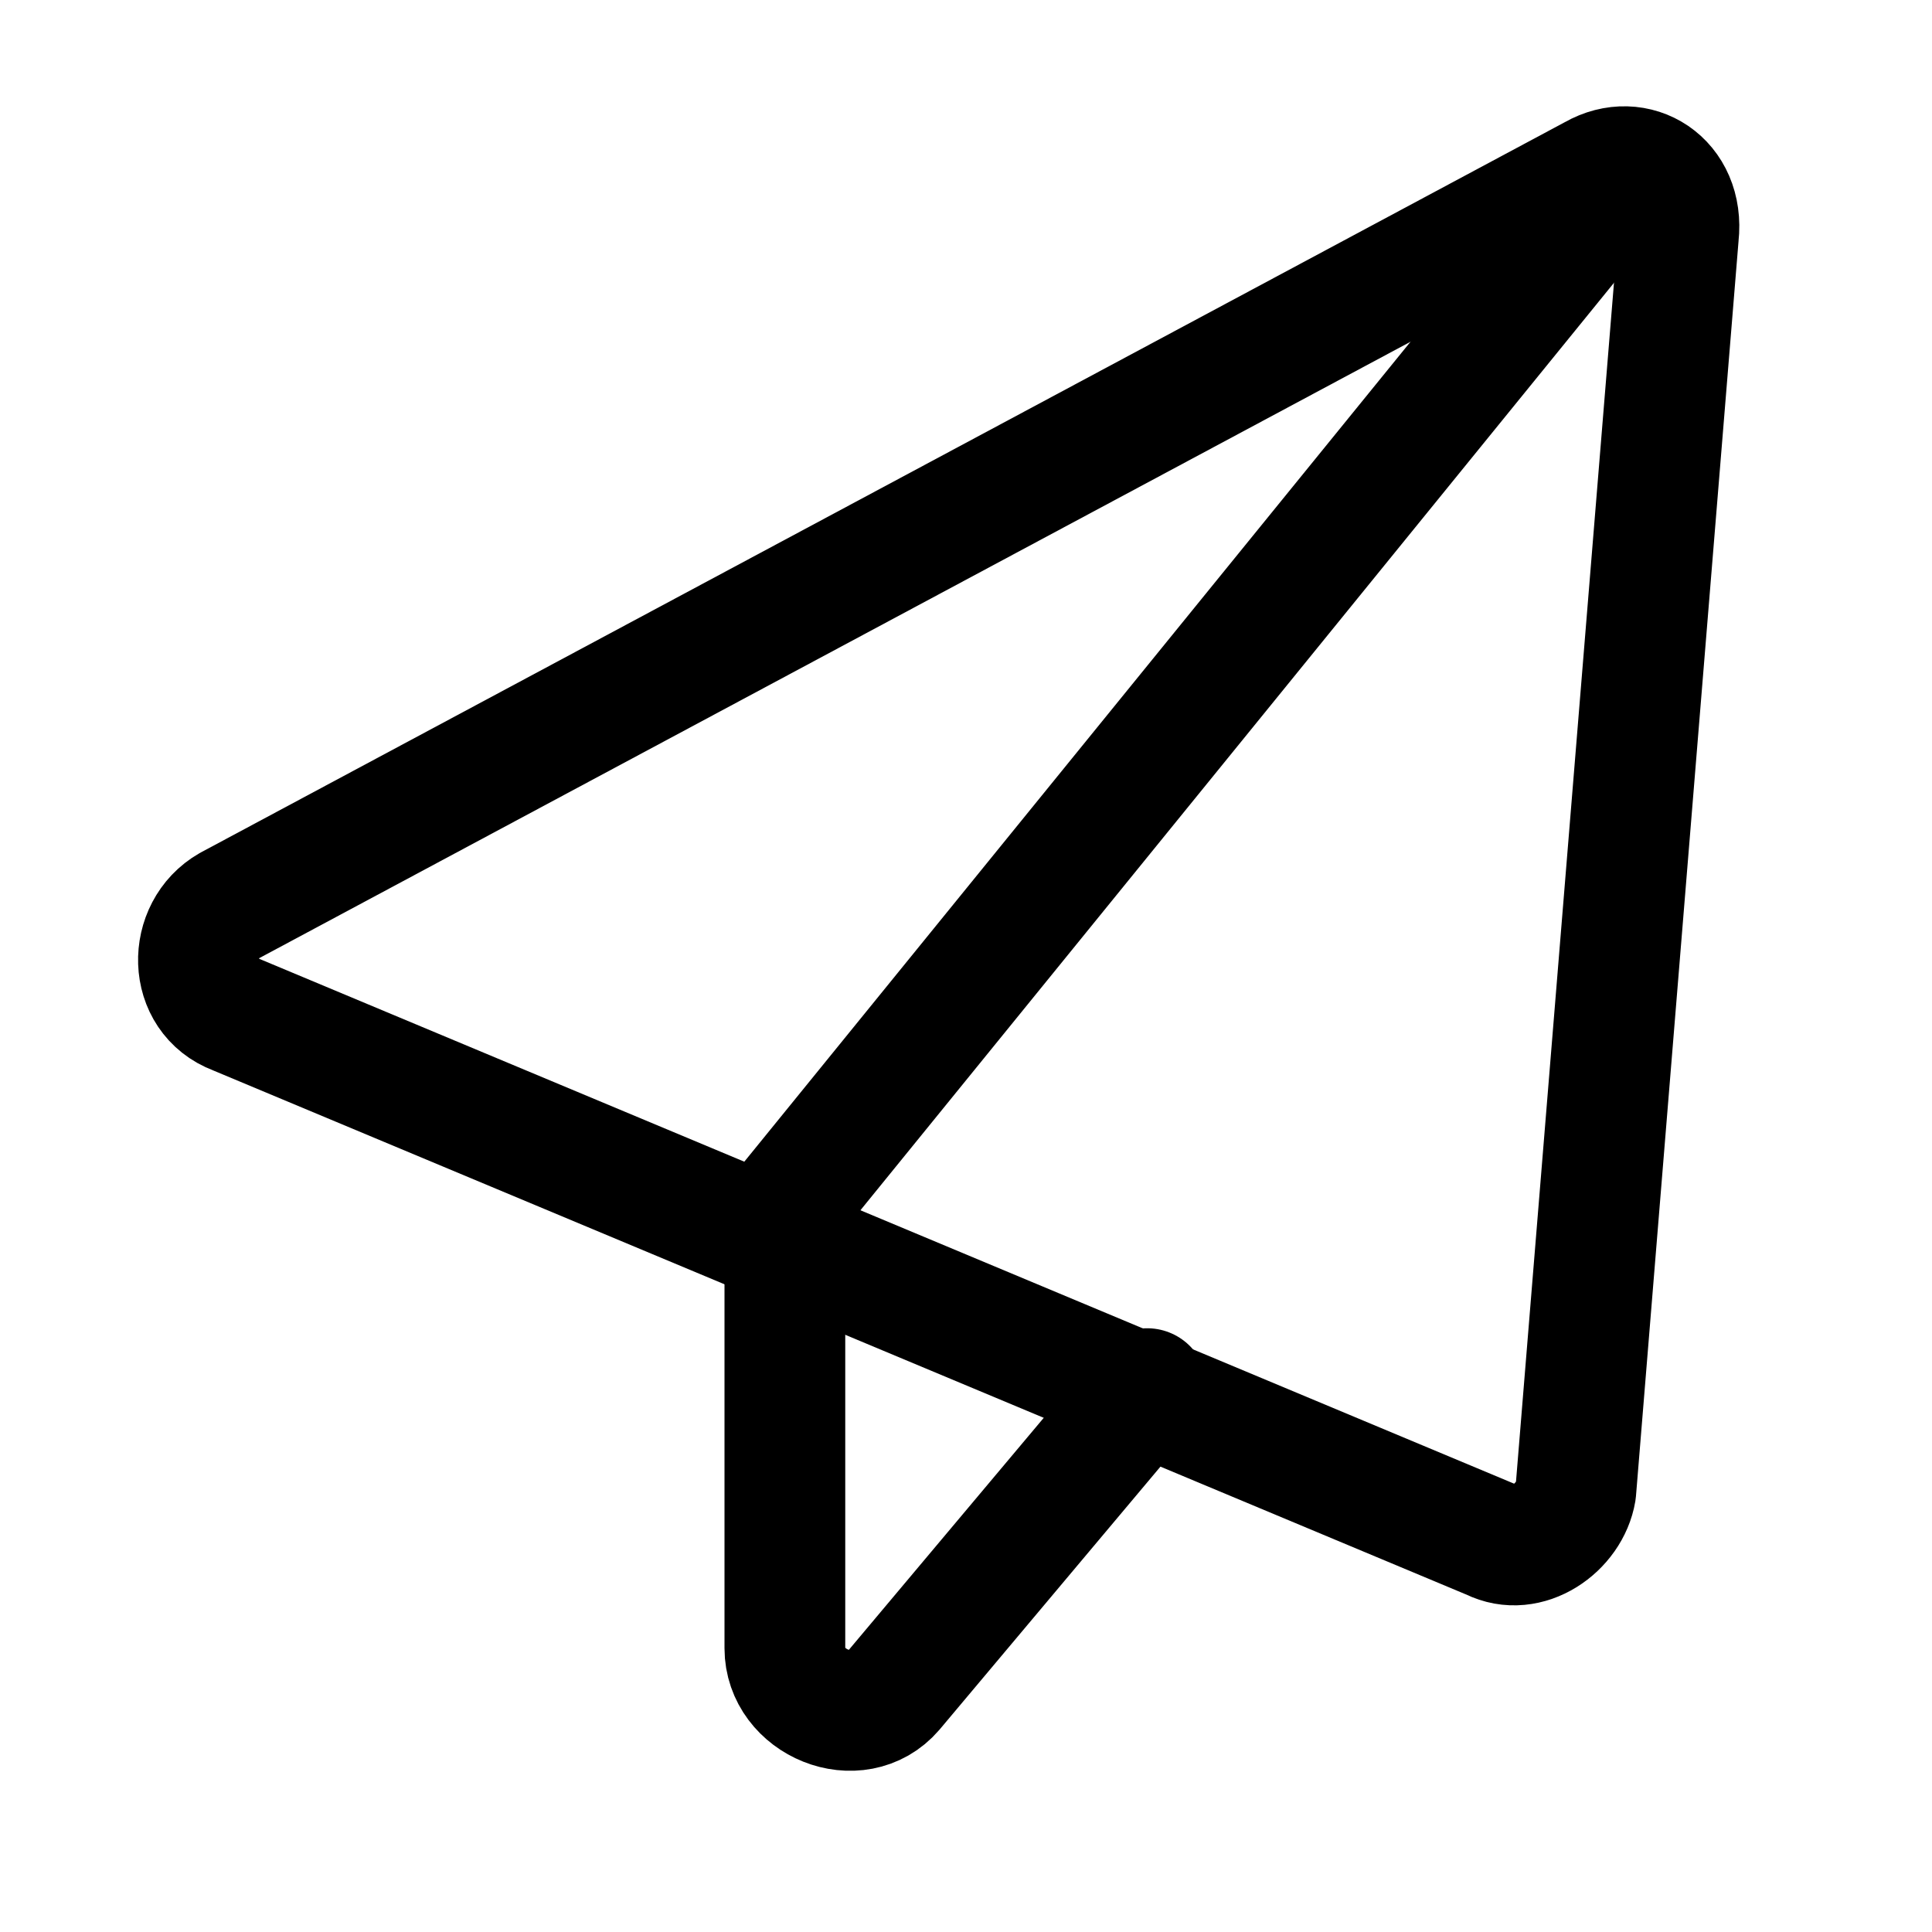
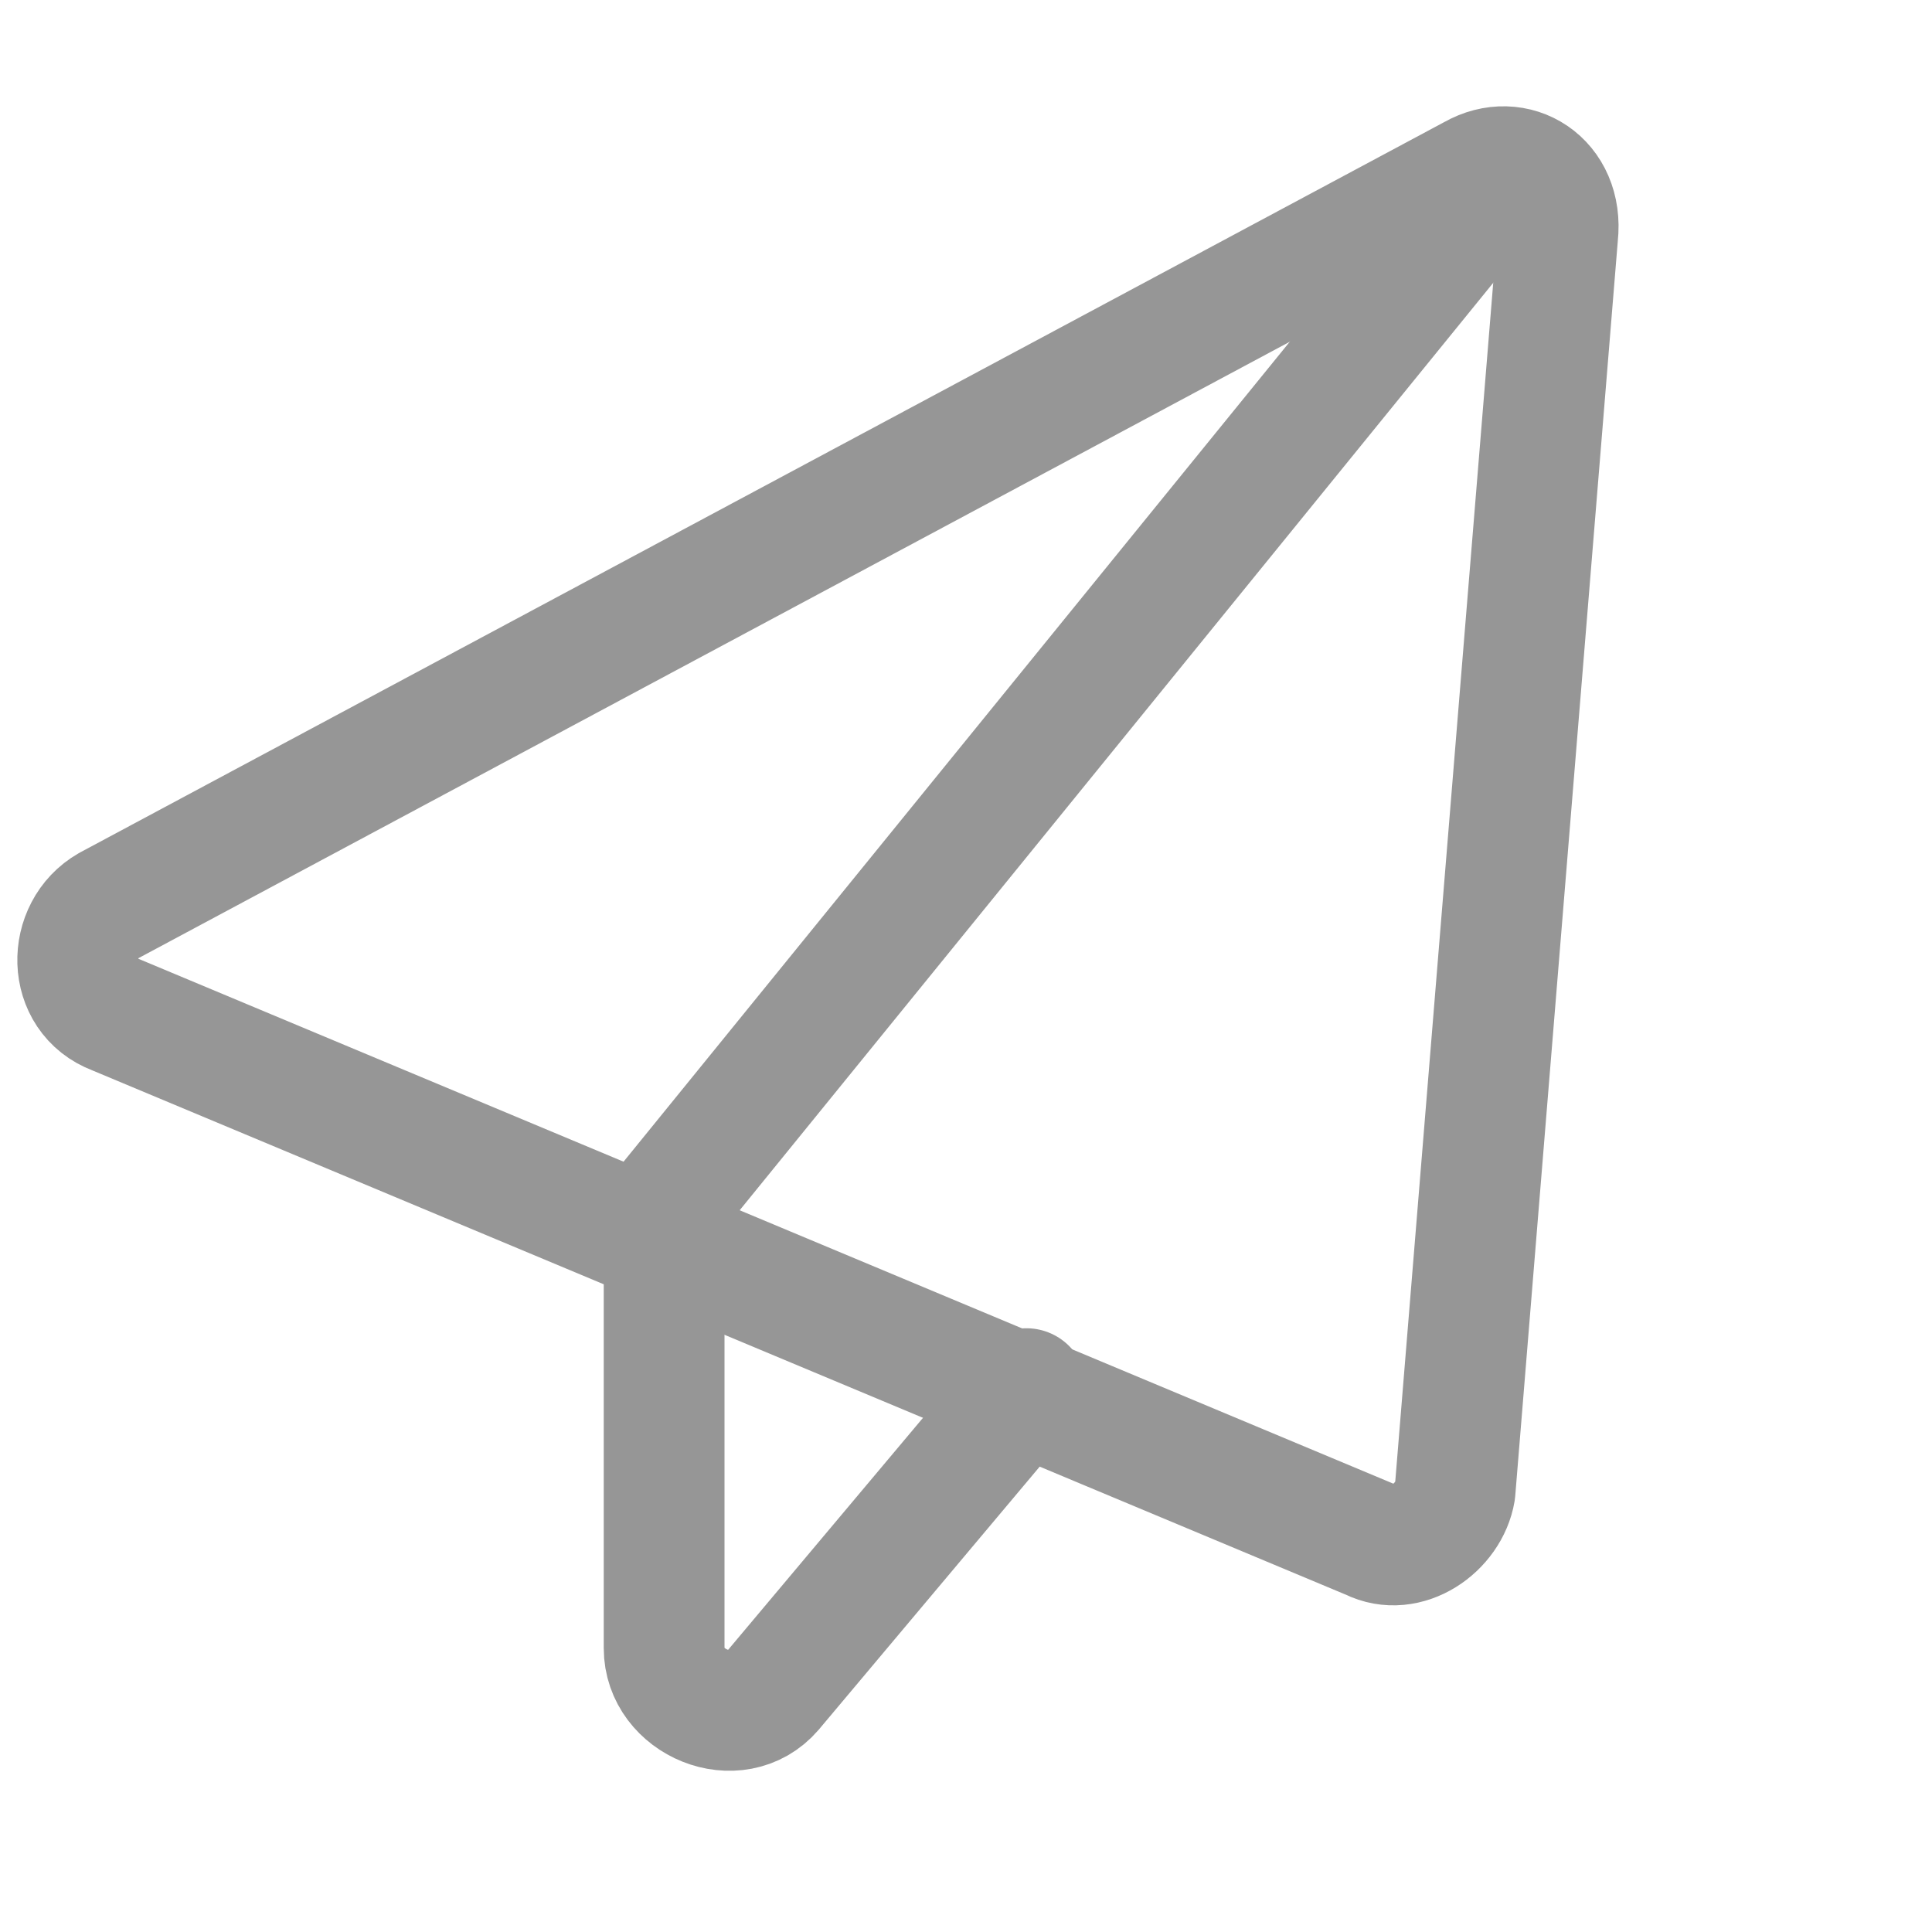
- <svg xmlns="http://www.w3.org/2000/svg" version="1.1" id="Icons" viewBox="0 0 32 32" xml:space="preserve">
+ <svg xmlns="http://www.w3.org/2000/svg" version="1.1" id="Icons" viewBox="2 0 32 32" xml:space="preserve">
  <style type="text/css">
- 	.st0{fill:none;stroke:#000000;stroke-width:2;stroke-linecap:round;stroke-linejoin:round;stroke-miterlimit:10;}
- 	.st1{fill:none;stroke:#000000;stroke-width:2;stroke-linejoin:round;stroke-miterlimit:10;}
+ 	.st0{fill:none;stroke:#969696;stroke-width:2;stroke-linecap:round;stroke-linejoin:round;stroke-miterlimit:10;}
+ 	.st1{fill:none;stroke:#969696;stroke-width:2;stroke-linejoin:round;stroke-miterlimit:10;}
</style>
  <path class="st0" d="M26.4,2.9L3.8,15c-0.7,0.4-0.7,1.5,0.1,1.8l20.8,8.7c0.6,0.3,1.3-0.2,1.4-0.8l1.7-20.8  C27.9,3,27.1,2.5,26.4,2.9z" />
  <path class="st0" d="M26,4L13,20v7.3c0,0.9,1.2,1.4,1.8,0.7L19,23" />
</svg>
